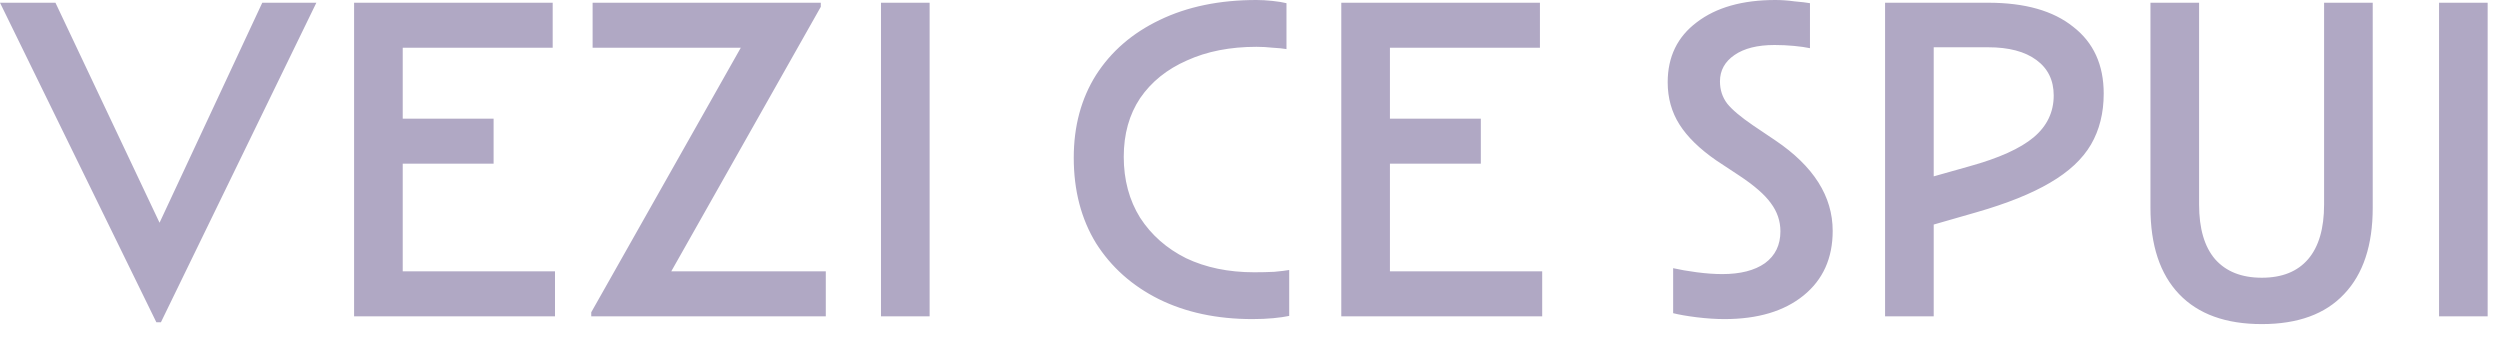
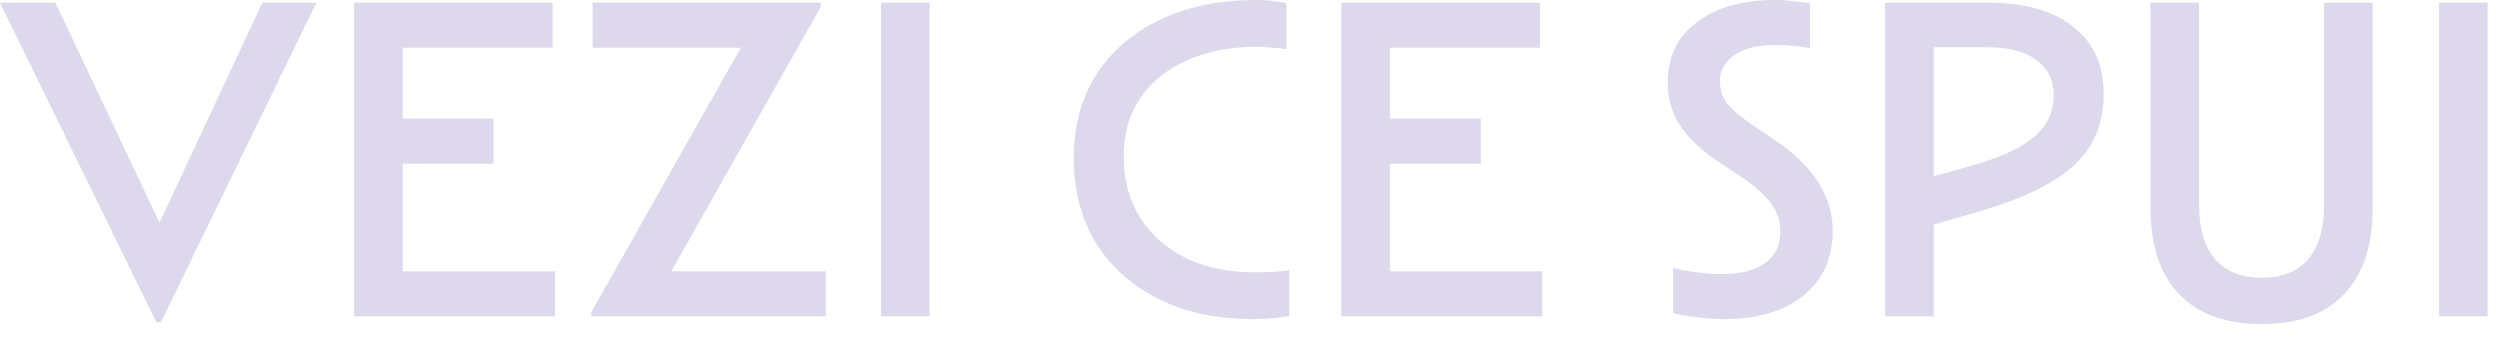
<svg xmlns="http://www.w3.org/2000/svg" width="66" height="9" viewBox="0 0 66 9" fill="none">
-   <path d="M1.56276e-05 0.072H1.464L4.212 5.88L6.924 0.072H8.352L4.248 8.508H4.128L1.56276e-05 0.072ZM9.348 0.072H14.591V1.26H10.632V3.132H13.031V4.32H10.632V7.164H14.652V8.352H9.348V0.072ZM19.557 1.26H15.645V0.072H21.669V0.18L17.721 7.164H21.801V8.352H15.609V8.244L19.557 1.26ZM23.258 0.072H24.542V8.352H23.258V0.072ZM28.935 6.42C28.543 5.78 28.347 5.028 28.347 4.164C28.347 3.332 28.543 2.604 28.935 1.98C29.335 1.356 29.895 0.872 30.615 0.528C31.343 0.176 32.195 5.03063e-05 33.171 5.03063e-05C33.299 5.03063e-05 33.439 0.008 33.591 0.024C33.743 0.04 33.867 0.06 33.963 0.084V1.296C33.875 1.28 33.755 1.268 33.603 1.26C33.459 1.244 33.315 1.236 33.171 1.236C32.475 1.236 31.863 1.356 31.335 1.596C30.807 1.828 30.395 2.16 30.099 2.592C29.811 3.024 29.667 3.54 29.667 4.14C29.667 4.748 29.811 5.284 30.099 5.748C30.395 6.204 30.799 6.56 31.311 6.816C31.831 7.064 32.431 7.188 33.111 7.188C33.295 7.188 33.471 7.184 33.639 7.176C33.815 7.16 33.947 7.144 34.035 7.128V8.34C33.923 8.364 33.783 8.384 33.615 8.4C33.447 8.416 33.263 8.424 33.063 8.424C32.127 8.424 31.303 8.248 30.591 7.896C29.887 7.544 29.335 7.052 28.935 6.42ZM35.41 0.072H40.654V1.26H36.694V3.132H39.094V4.32H36.694V7.164H40.714V8.352H35.41V0.072ZM48.383 6.096C48.383 6.816 48.127 7.384 47.615 7.8C47.103 8.216 46.407 8.424 45.527 8.424C45.303 8.424 45.059 8.408 44.795 8.376C44.539 8.344 44.331 8.308 44.171 8.268V7.08C44.347 7.12 44.555 7.156 44.795 7.188C45.043 7.22 45.267 7.236 45.467 7.236C45.947 7.236 46.323 7.14 46.595 6.948C46.867 6.748 47.003 6.468 47.003 6.108C47.003 5.836 46.919 5.588 46.751 5.364C46.591 5.14 46.311 4.896 45.911 4.632L45.311 4.236C44.871 3.932 44.547 3.616 44.339 3.288C44.131 2.96 44.027 2.588 44.027 2.172C44.027 1.5 44.283 0.972 44.795 0.588C45.307 0.196 45.999 5.03063e-05 46.871 5.03063e-05C47.031 5.03063e-05 47.199 0.012 47.375 0.036C47.559 0.052 47.695 0.068 47.783 0.084V1.272C47.671 1.248 47.531 1.228 47.363 1.212C47.195 1.196 47.023 1.188 46.847 1.188C46.399 1.188 46.047 1.276 45.791 1.452C45.535 1.628 45.407 1.86 45.407 2.148C45.407 2.372 45.471 2.568 45.599 2.736C45.727 2.896 45.955 3.088 46.283 3.312L46.871 3.708C47.879 4.388 48.383 5.184 48.383 6.096ZM49.766 0.072H52.489C53.458 0.072 54.206 0.284 54.733 0.708C55.27 1.124 55.538 1.712 55.538 2.472C55.538 2.984 55.425 3.432 55.202 3.816C54.977 4.2 54.617 4.536 54.121 4.824C53.633 5.112 52.986 5.372 52.178 5.604L51.05 5.928V8.352H49.766V0.072ZM51.986 4.392C52.77 4.176 53.337 3.92 53.69 3.624C54.041 3.328 54.218 2.96 54.218 2.52C54.218 2.12 54.066 1.808 53.761 1.584C53.458 1.36 53.033 1.248 52.489 1.248H51.05V4.656L51.986 4.392ZM56.772 0.072H58.056V5.4C58.056 6.032 58.196 6.512 58.476 6.84C58.764 7.168 59.176 7.332 59.712 7.332C60.248 7.332 60.656 7.168 60.936 6.84C61.216 6.512 61.356 6.032 61.356 5.4V0.072H62.64V5.484C62.64 6.476 62.388 7.236 61.884 7.764C61.388 8.292 60.664 8.556 59.712 8.556C58.76 8.556 58.032 8.292 57.528 7.764C57.024 7.236 56.772 6.476 56.772 5.484V0.072ZM64.391 0.072H65.674V8.352H64.391V0.072Z" fill="#b0a8c4" />
+   <path d="M1.56276e-05 0.072H1.464L4.212 5.88L6.924 0.072H8.352L4.248 8.508H4.128L1.56276e-05 0.072ZM9.348 0.072H14.591V1.26H10.632V3.132H13.031V4.32H10.632V7.164H14.652V8.352H9.348V0.072ZM19.557 1.26H15.645V0.072H21.669V0.18L17.721 7.164H21.801V8.352H15.609V8.244L19.557 1.26ZM23.258 0.072H24.542V8.352H23.258V0.072ZM28.935 6.42C28.543 5.78 28.347 5.028 28.347 4.164C28.347 3.332 28.543 2.604 28.935 1.98C29.335 1.356 29.895 0.872 30.615 0.528C31.343 0.176 32.195 5.03063e-05 33.171 5.03063e-05C33.299 5.03063e-05 33.439 0.008 33.591 0.024C33.743 0.04 33.867 0.06 33.963 0.084V1.296C33.875 1.28 33.755 1.268 33.603 1.26C33.459 1.244 33.315 1.236 33.171 1.236C32.475 1.236 31.863 1.356 31.335 1.596C30.807 1.828 30.395 2.16 30.099 2.592C29.811 3.024 29.667 3.54 29.667 4.14C29.667 4.748 29.811 5.284 30.099 5.748C30.395 6.204 30.799 6.56 31.311 6.816C31.831 7.064 32.431 7.188 33.111 7.188C33.295 7.188 33.471 7.184 33.639 7.176C33.815 7.16 33.947 7.144 34.035 7.128V8.34C33.923 8.364 33.783 8.384 33.615 8.4C33.447 8.416 33.263 8.424 33.063 8.424C32.127 8.424 31.303 8.248 30.591 7.896C29.887 7.544 29.335 7.052 28.935 6.42ZM35.41 0.072H40.654V1.26H36.694V3.132H39.094V4.32H36.694V7.164H40.714V8.352H35.41V0.072ZM48.383 6.096C48.383 6.816 48.127 7.384 47.615 7.8C47.103 8.216 46.407 8.424 45.527 8.424C45.303 8.424 45.059 8.408 44.795 8.376C44.539 8.344 44.331 8.308 44.171 8.268V7.08C44.347 7.12 44.555 7.156 44.795 7.188C45.043 7.22 45.267 7.236 45.467 7.236C45.947 7.236 46.323 7.14 46.595 6.948C46.867 6.748 47.003 6.468 47.003 6.108C47.003 5.836 46.919 5.588 46.751 5.364C46.591 5.14 46.311 4.896 45.911 4.632L45.311 4.236C44.871 3.932 44.547 3.616 44.339 3.288C44.131 2.96 44.027 2.588 44.027 2.172C44.027 1.5 44.283 0.972 44.795 0.588C45.307 0.196 45.999 5.03063e-05 46.871 5.03063e-05C47.031 5.03063e-05 47.199 0.012 47.375 0.036C47.559 0.052 47.695 0.068 47.783 0.084V1.272C47.671 1.248 47.531 1.228 47.363 1.212C47.195 1.196 47.023 1.188 46.847 1.188C46.399 1.188 46.047 1.276 45.791 1.452C45.535 1.628 45.407 1.86 45.407 2.148C45.407 2.372 45.471 2.568 45.599 2.736C45.727 2.896 45.955 3.088 46.283 3.312L46.871 3.708C47.879 4.388 48.383 5.184 48.383 6.096ZM49.766 0.072H52.489C53.458 0.072 54.206 0.284 54.733 0.708C55.27 1.124 55.538 1.712 55.538 2.472C55.538 2.984 55.425 3.432 55.202 3.816C54.977 4.2 54.617 4.536 54.121 4.824C53.633 5.112 52.986 5.372 52.178 5.604L51.05 5.928V8.352H49.766V0.072ZM51.986 4.392C52.77 4.176 53.337 3.92 53.69 3.624C54.041 3.328 54.218 2.96 54.218 2.52C54.218 2.12 54.066 1.808 53.761 1.584C53.458 1.36 53.033 1.248 52.489 1.248H51.05V4.656L51.986 4.392ZM56.772 0.072H58.056V5.4C58.056 6.032 58.196 6.512 58.476 6.84C58.764 7.168 59.176 7.332 59.712 7.332C60.248 7.332 60.656 7.168 60.936 6.84C61.216 6.512 61.356 6.032 61.356 5.4V0.072H62.64V5.484C62.64 6.476 62.388 7.236 61.884 7.764C61.388 8.292 60.664 8.556 59.712 8.556C58.76 8.556 58.032 8.292 57.528 7.764C57.024 7.236 56.772 6.476 56.772 5.484V0.072ZM64.391 0.072H65.674V8.352H64.391V0.072Z" fill="#ddd8ec" />
</svg>
